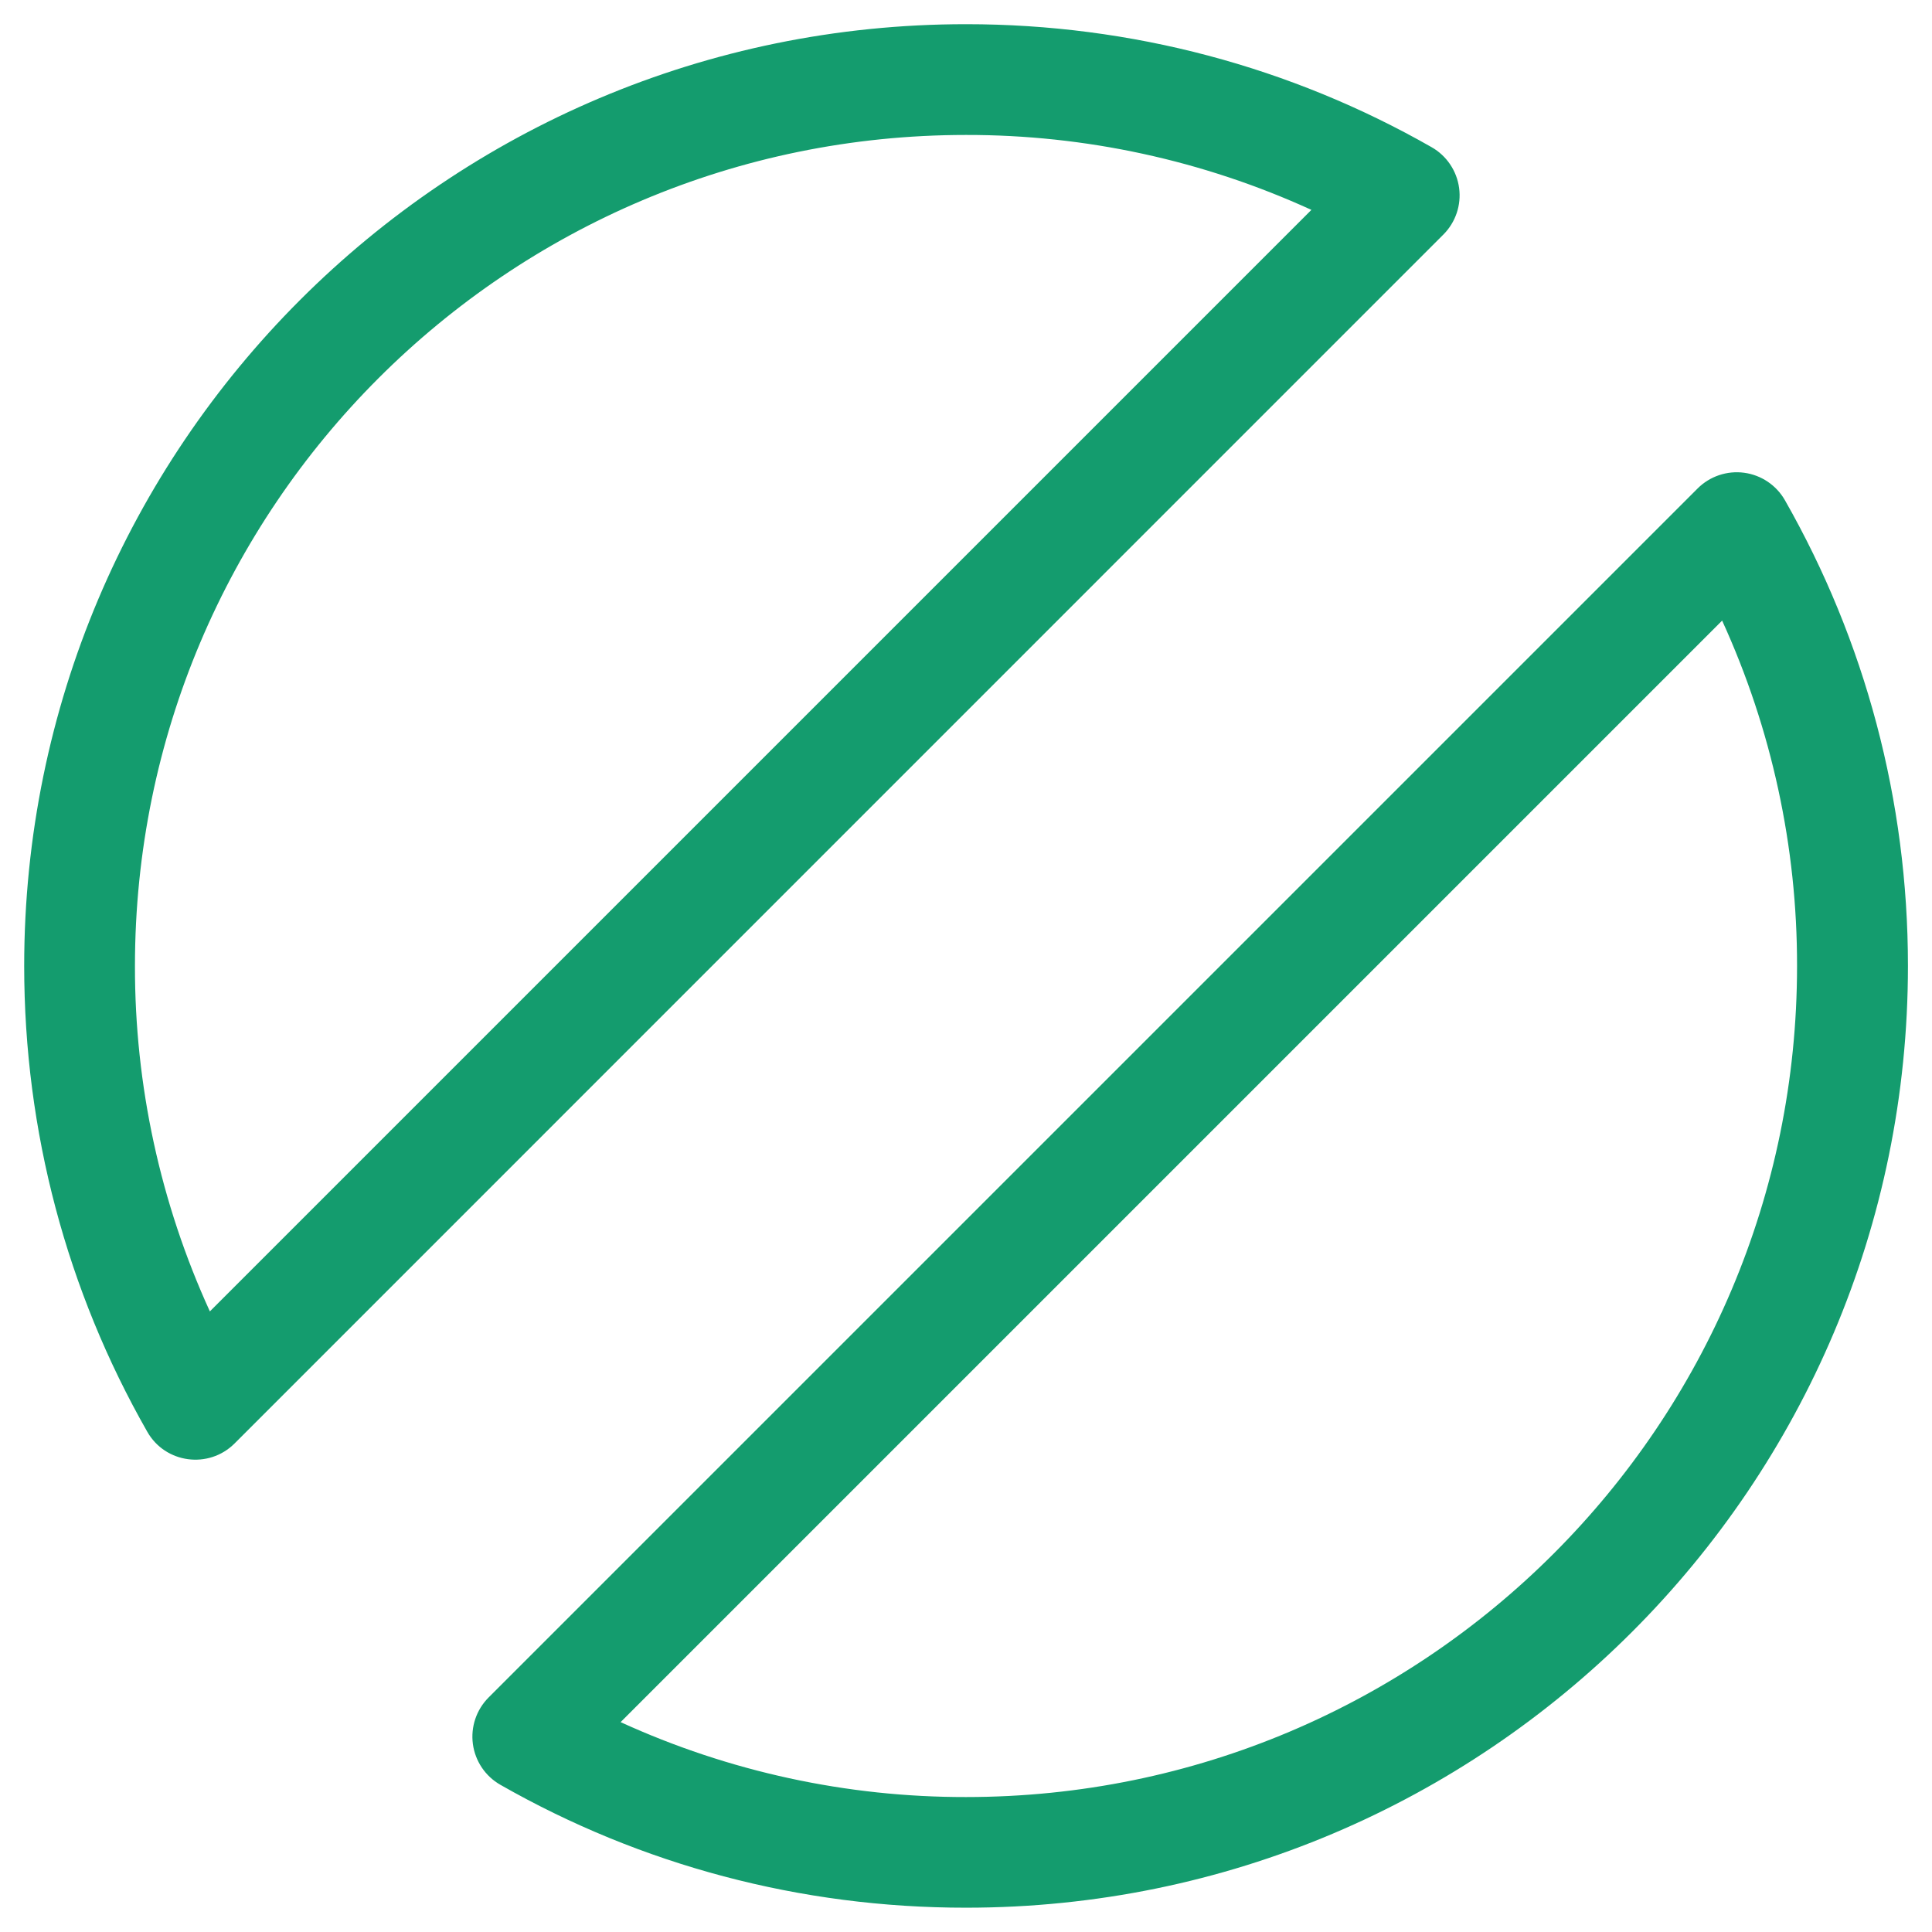
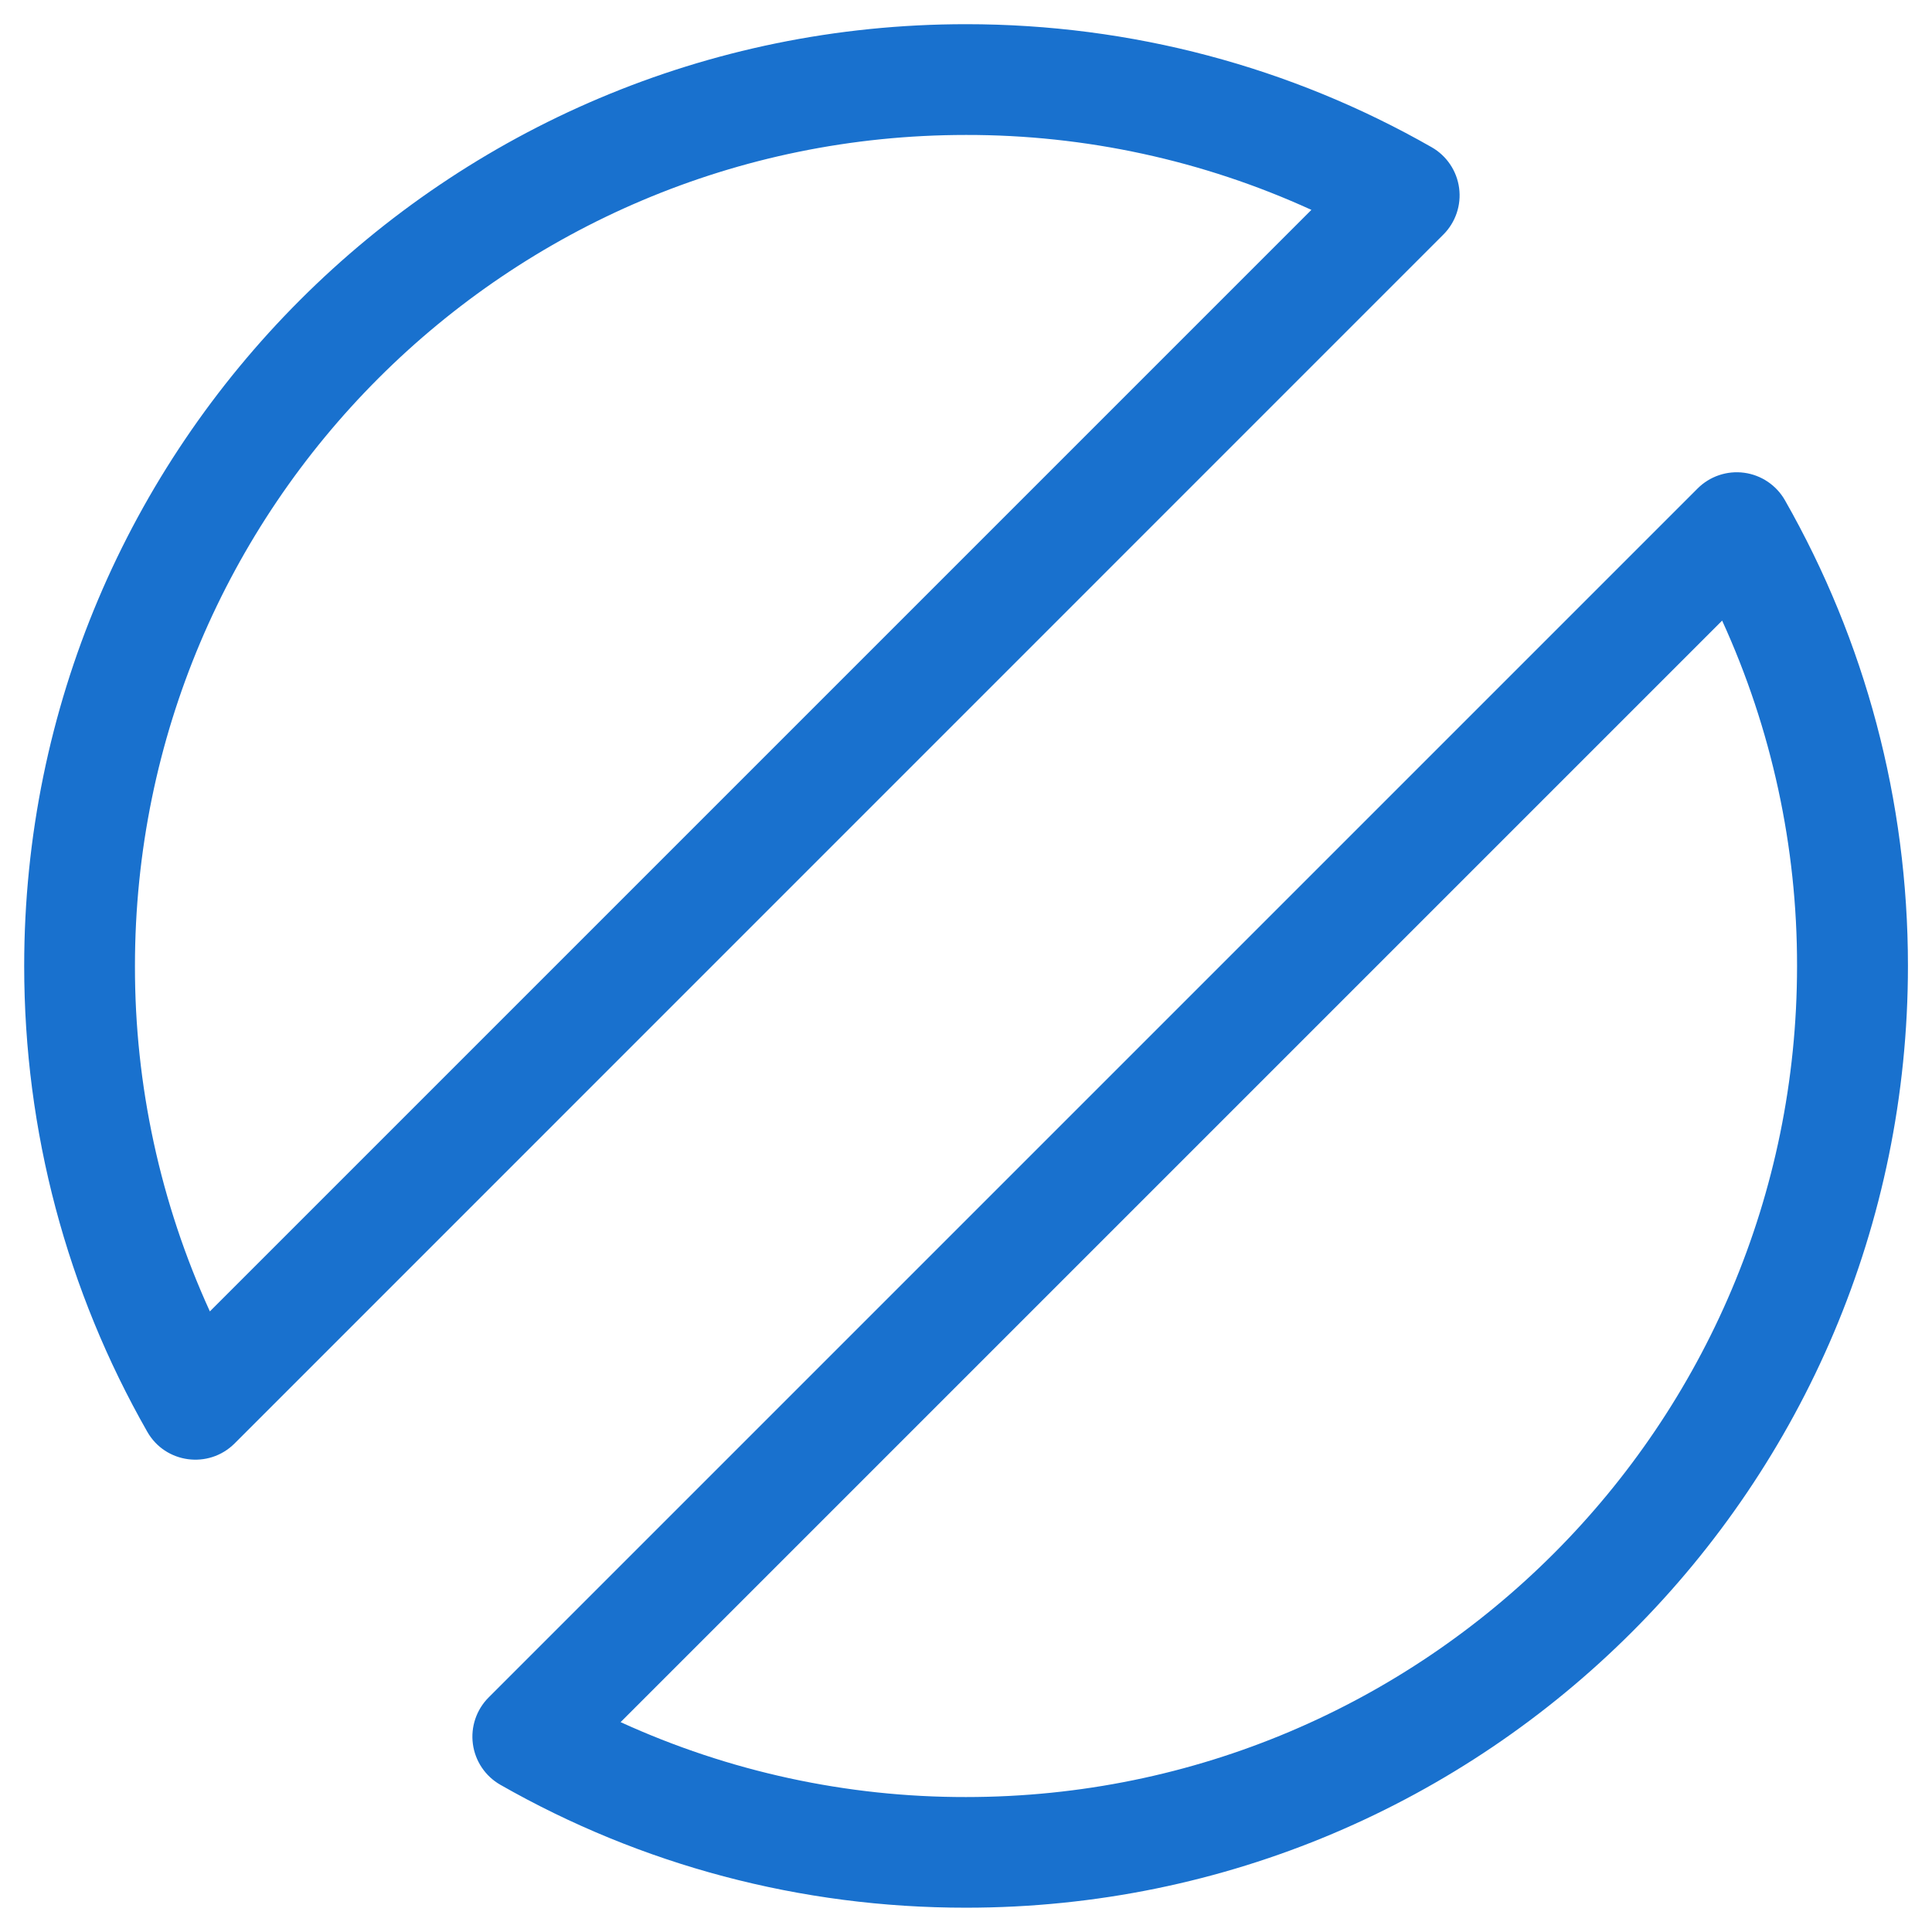
<svg xmlns="http://www.w3.org/2000/svg" viewBox="0 0 100 100">
-   <path fill="#149c6e" d="M25.898 92.38a2.869 2.869 0 0 1-.607-4.52l62.576-62.576a2.869 2.869 0 0 1 4.52.607c4.153 7.287 6.368 15.54 6.368 24.102 0 26.924-21.824 48.749-48.748 48.749-8.577.006-16.83-2.208-24.109-6.362zM50 93.015c23.757 0 43.015-19.258 43.015-43.015a42.85 42.85 0 0 0-3.878-17.878L32.122 89.137A42.85 42.85 0 0 0 50 93.015zM7.62 74.102C3.466 66.815 1.252 58.562 1.252 50 1.252 23.076 23.076 1.252 50 1.252c8.57 0 16.822 2.214 24.102 6.368a2.869 2.869 0 0 1 .607 4.52l-62.57 62.576c-1.338 1.332-3.587 1.035-4.519-.614zm60.258-63.239A42.85 42.85 0 0 0 50 6.985C26.243 6.985 6.985 26.243 6.985 50a42.85 42.85 0 0 0 3.878 17.878l57.015-57.015z" />
+   <path fill="#1971CE" d="M25.898 92.38a2.869 2.869 0 0 1-.607-4.52l62.576-62.576a2.869 2.869 0 0 1 4.52.607c4.153 7.287 6.368 15.54 6.368 24.102 0 26.924-21.824 48.749-48.748 48.749-8.577.006-16.83-2.208-24.109-6.362zM50 93.015c23.757 0 43.015-19.258 43.015-43.015a42.85 42.85 0 0 0-3.878-17.878L32.122 89.137A42.85 42.85 0 0 0 50 93.015zM7.62 74.102C3.466 66.815 1.252 58.562 1.252 50 1.252 23.076 23.076 1.252 50 1.252c8.57 0 16.822 2.214 24.102 6.368a2.869 2.869 0 0 1 .607 4.52l-62.57 62.576c-1.338 1.332-3.587 1.035-4.519-.614zm60.258-63.239A42.85 42.85 0 0 0 50 6.985C26.243 6.985 6.985 26.243 6.985 50a42.85 42.85 0 0 0 3.878 17.878l57.015-57.015z" />
</svg>
